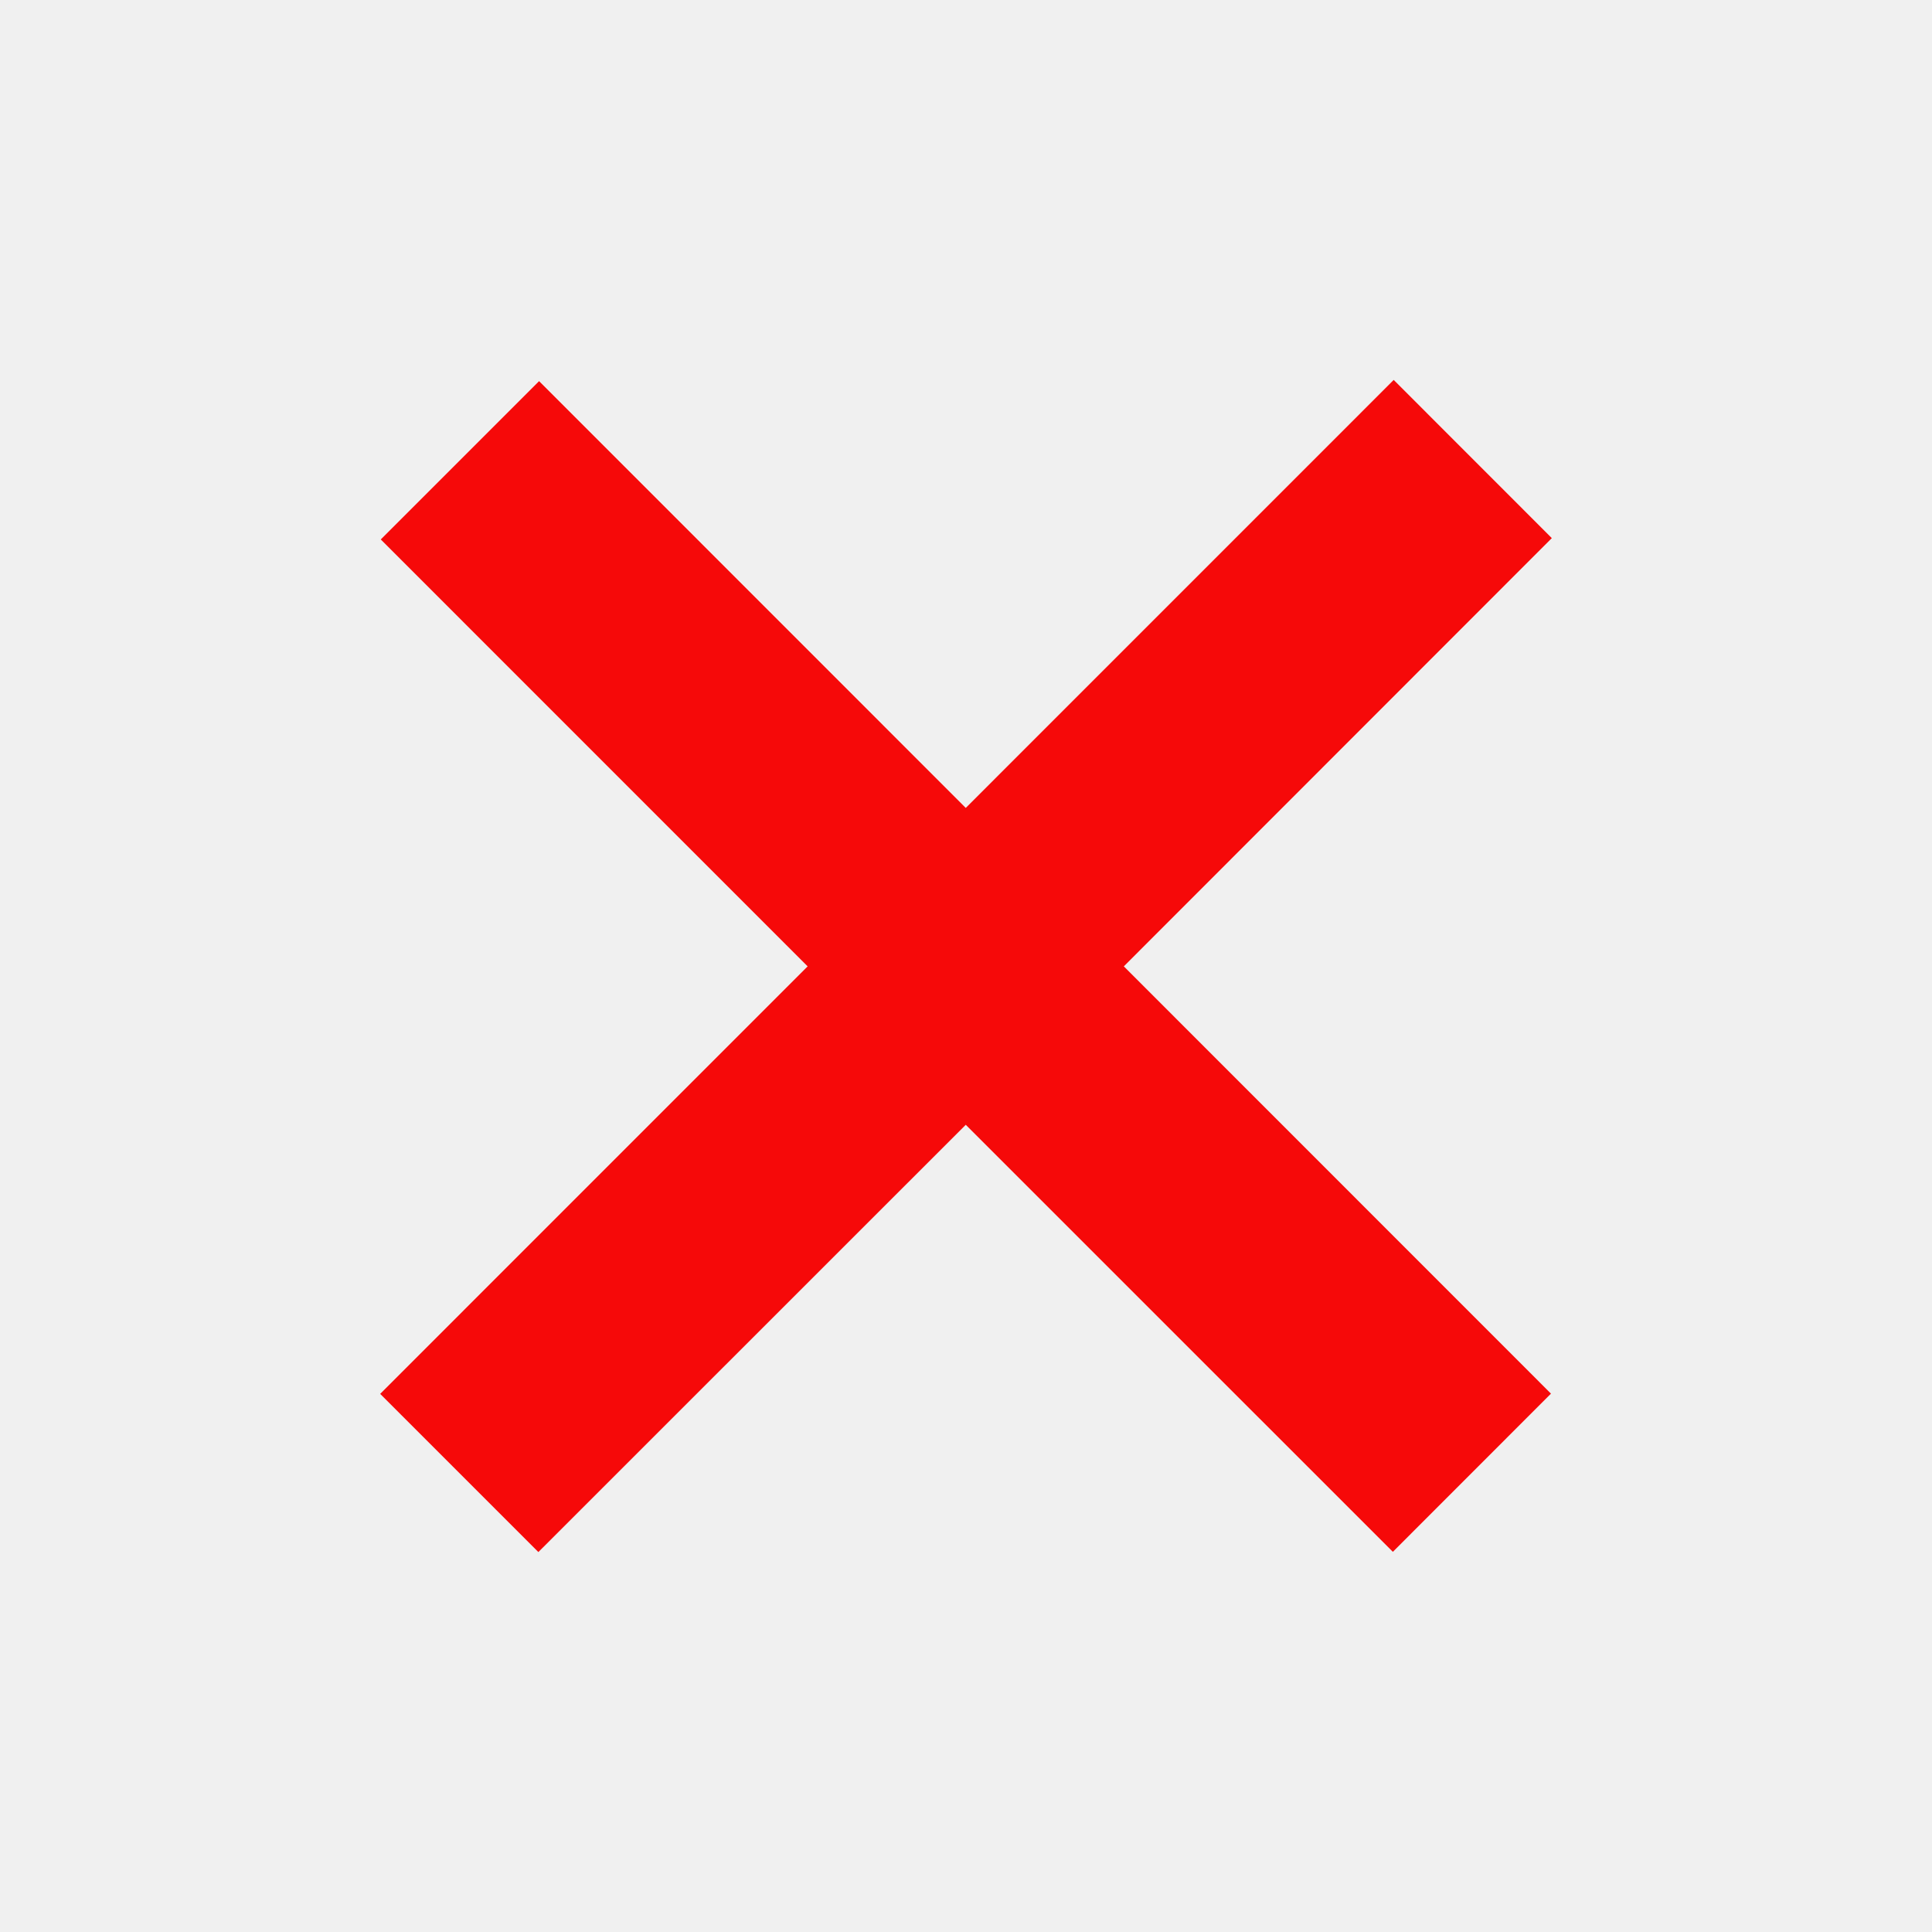
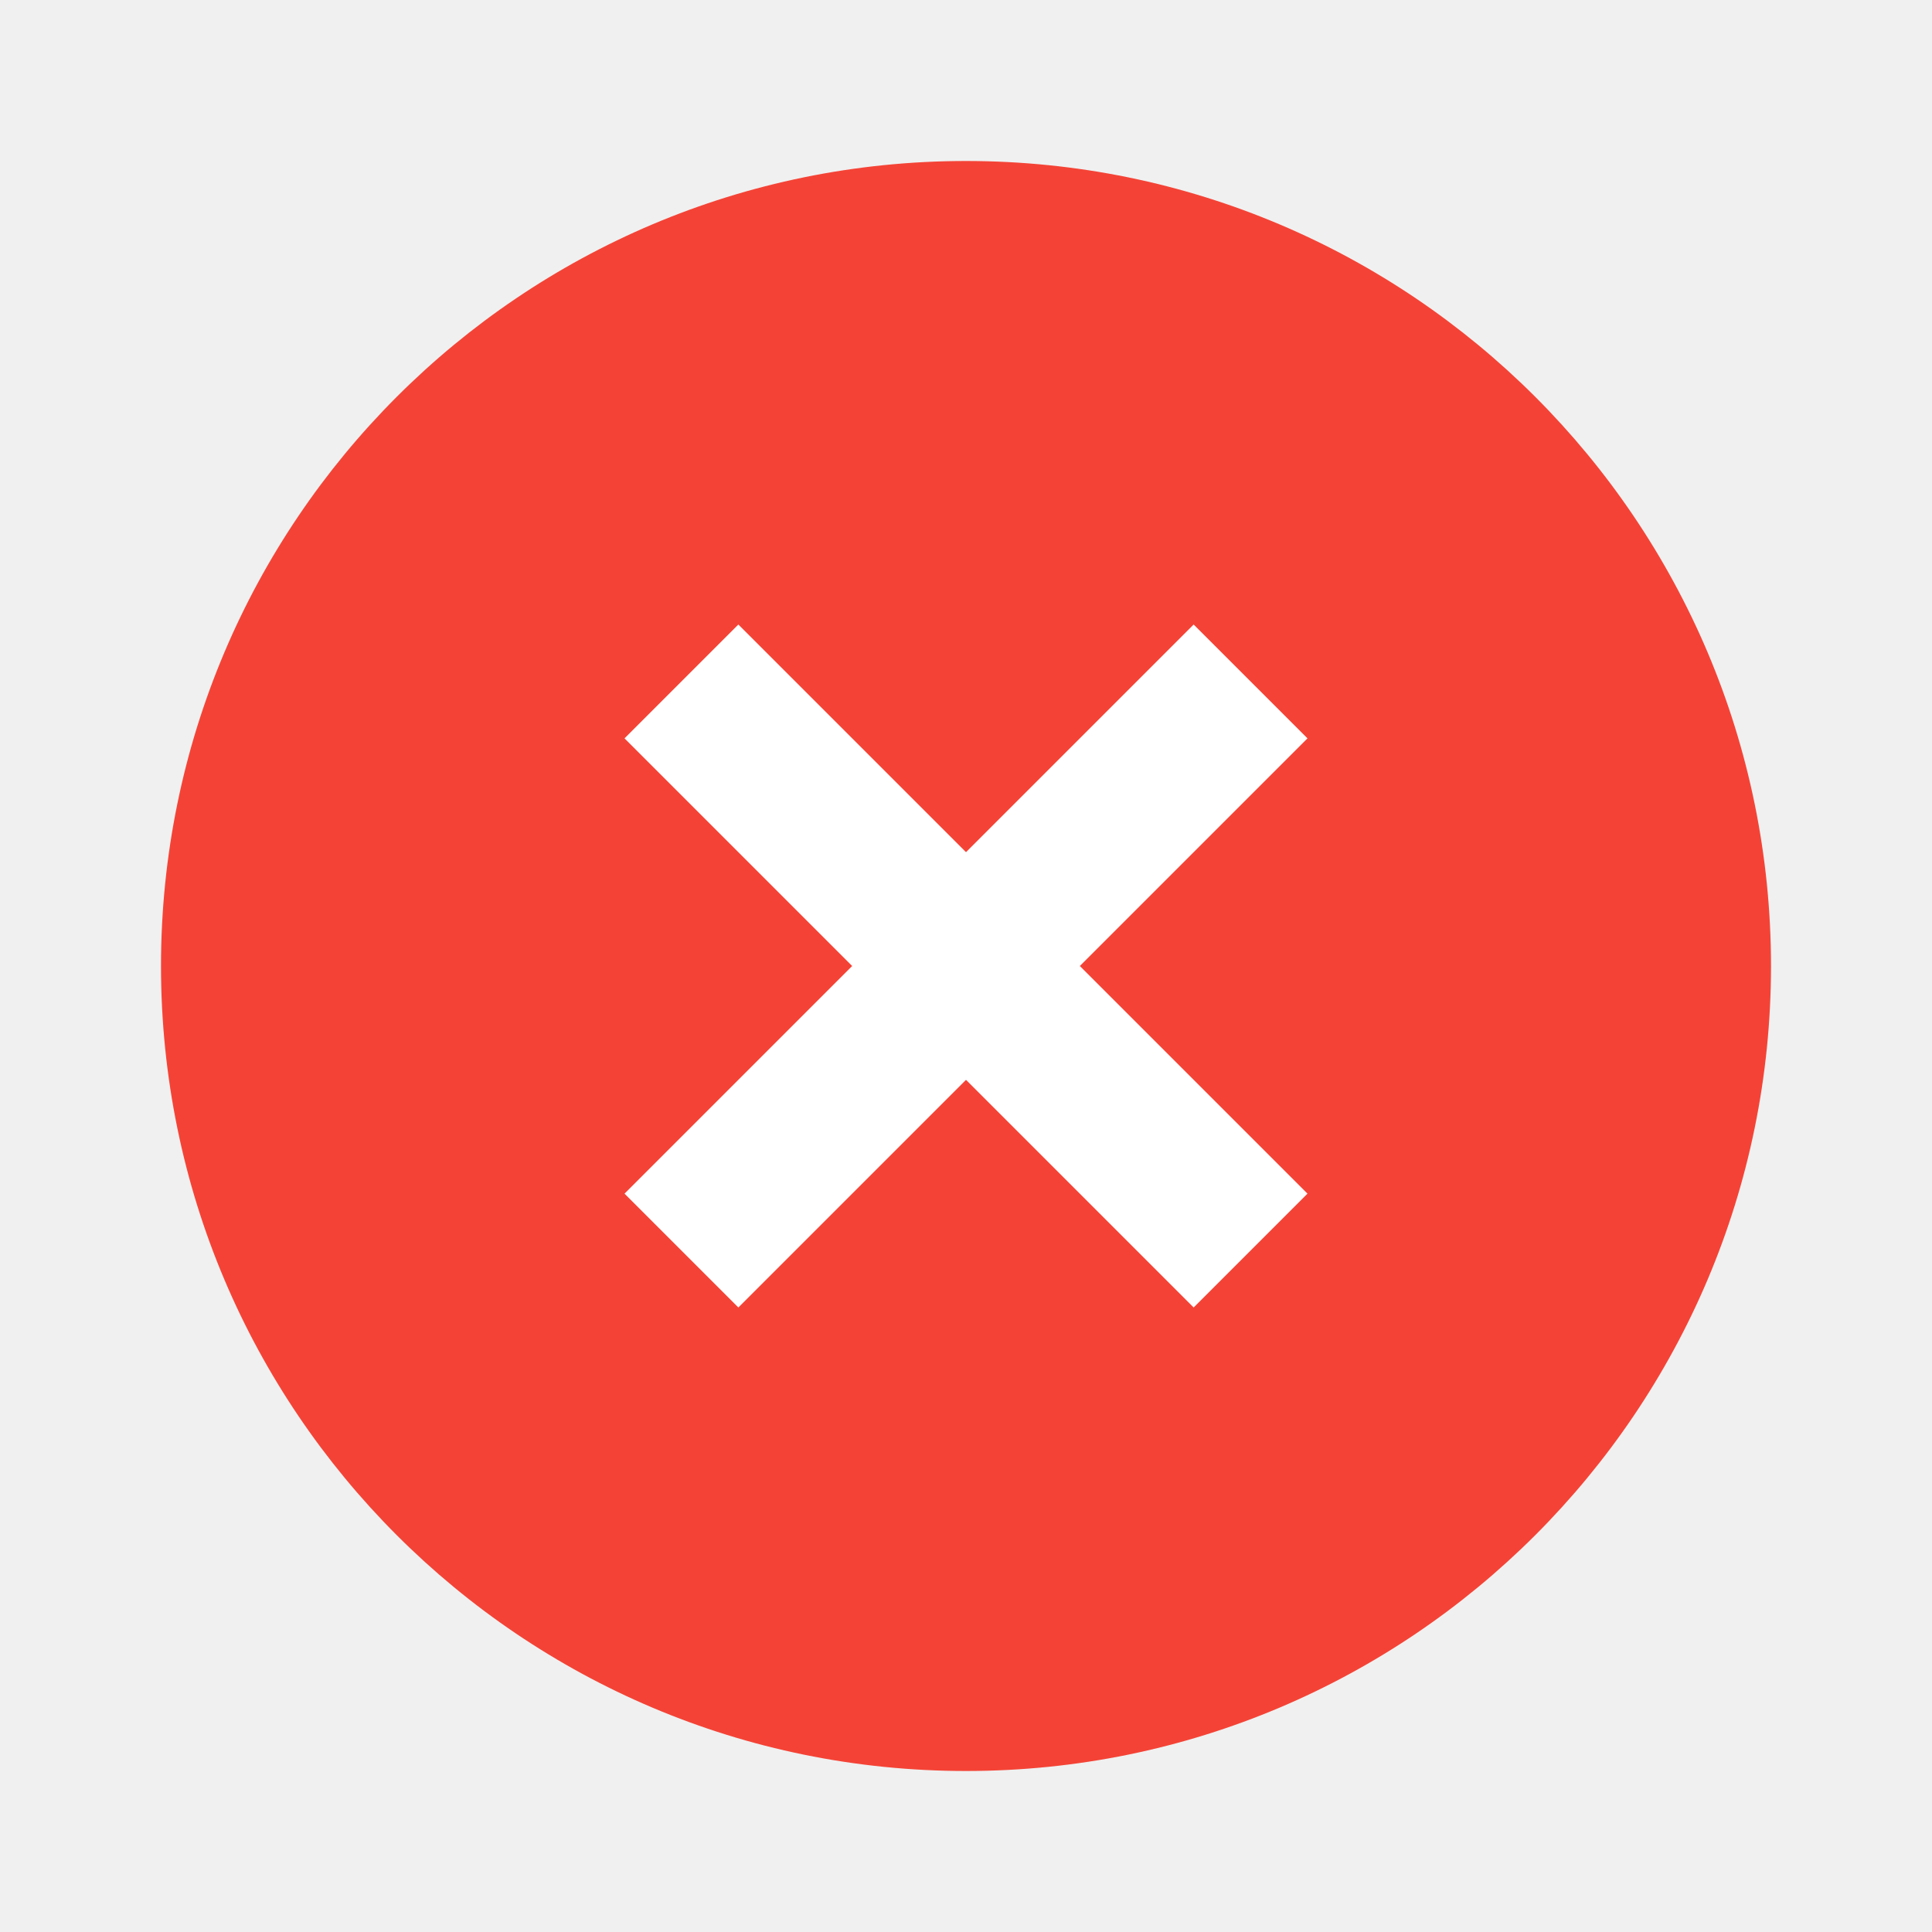
- <svg xmlns="http://www.w3.org/2000/svg" fill="#f60909" width="800px" height="800px" viewBox="0 0 32 32" stroke="#f60909">
-   <g id="SVGRepo_bgCarrier" stroke-width="0" />
-   <g id="SVGRepo_tracerCarrier" stroke-linecap="round" stroke-linejoin="round" />
-   <g id="SVGRepo_iconCarrier">
-     <path d="M7.004 23.087l7.08-7.081-7.07-7.071L8.929 7.02l7.067 7.069L23.084 7l1.912 1.913-7.089 7.093 7.075 7.077-1.912 1.913-7.074-7.073L8.917 25z" />
-   </g>
+ <svg xmlns="http://www.w3.org/2000/svg" viewBox="0 0 48 48" width="24px" height="24px">
+   <path fill="#f44336" d="M44,24c0,11.045-8.955,20-20,20S4,35.045,4,24S12.955,4,24,4S44,12.955,44,24z" />
+   <path fill="#fff" d="M29.656,15.516l2.828,2.828l-14.14,14.14l-2.828-2.828L29.656,15.516z" />
+   <path fill="#fff" d="M32.484,29.656l-2.828,2.828l-14.14-14.14l2.828-2.828L32.484,29.656z" />
</svg>
